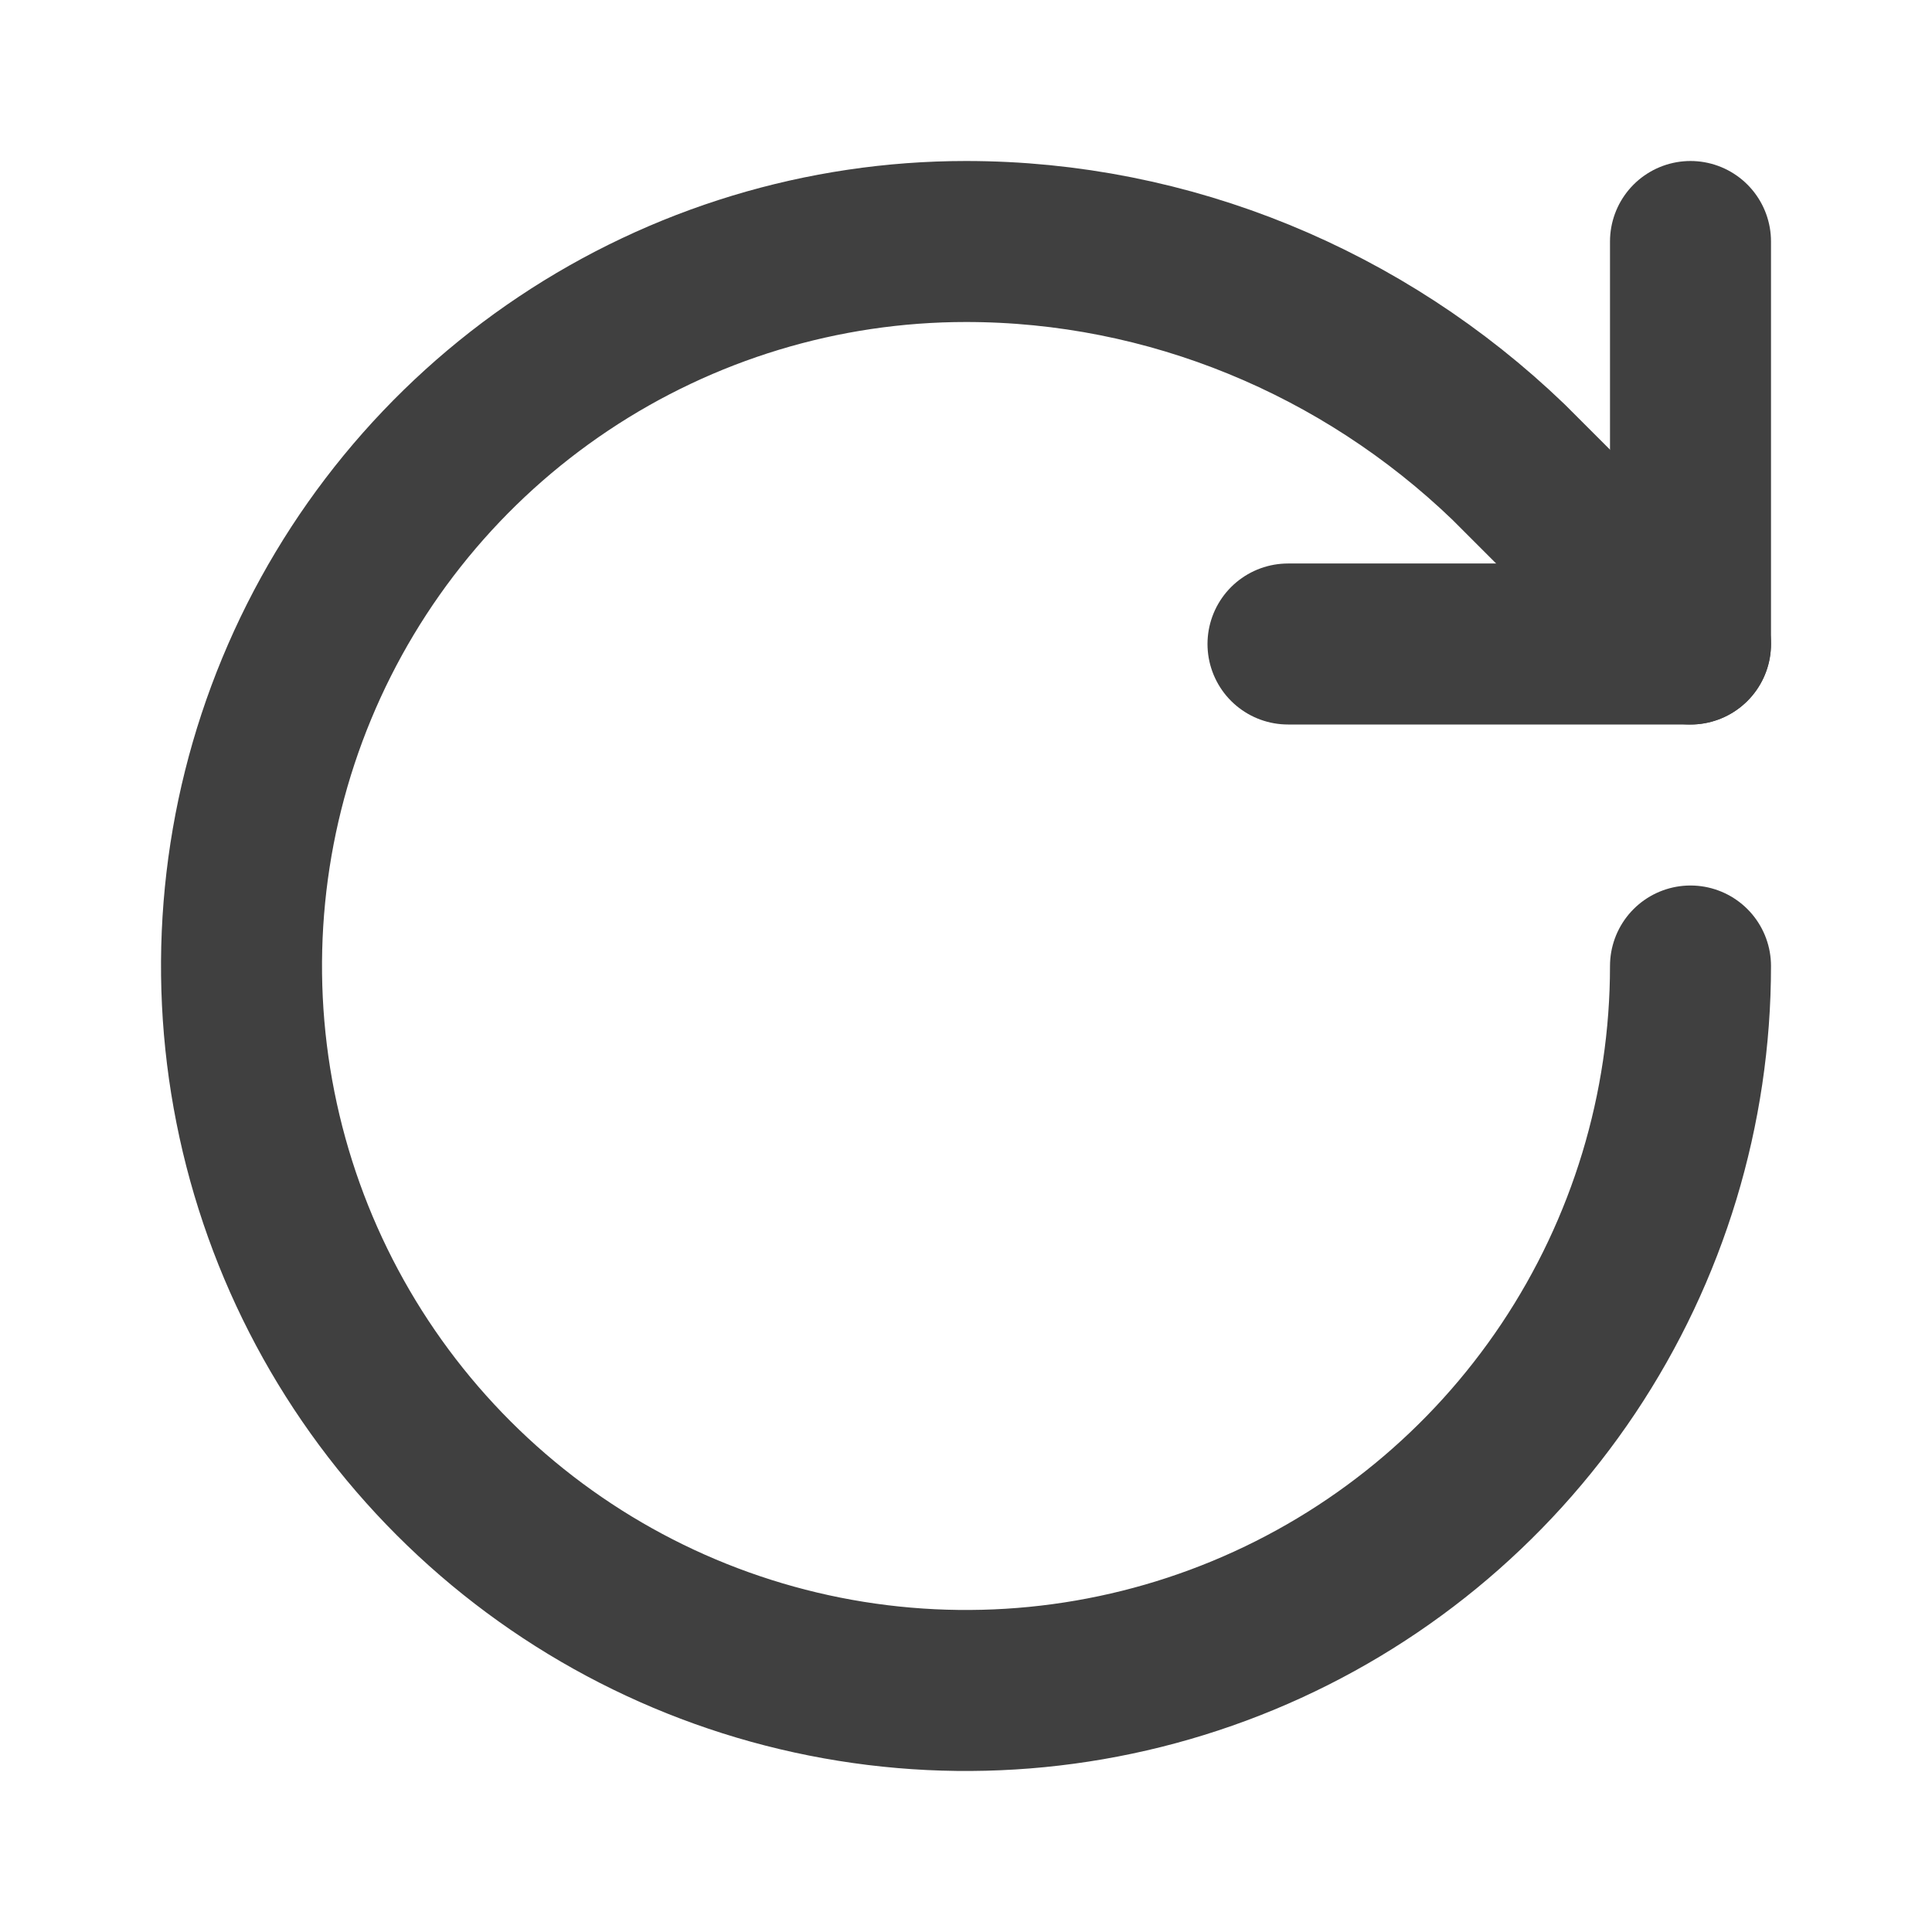
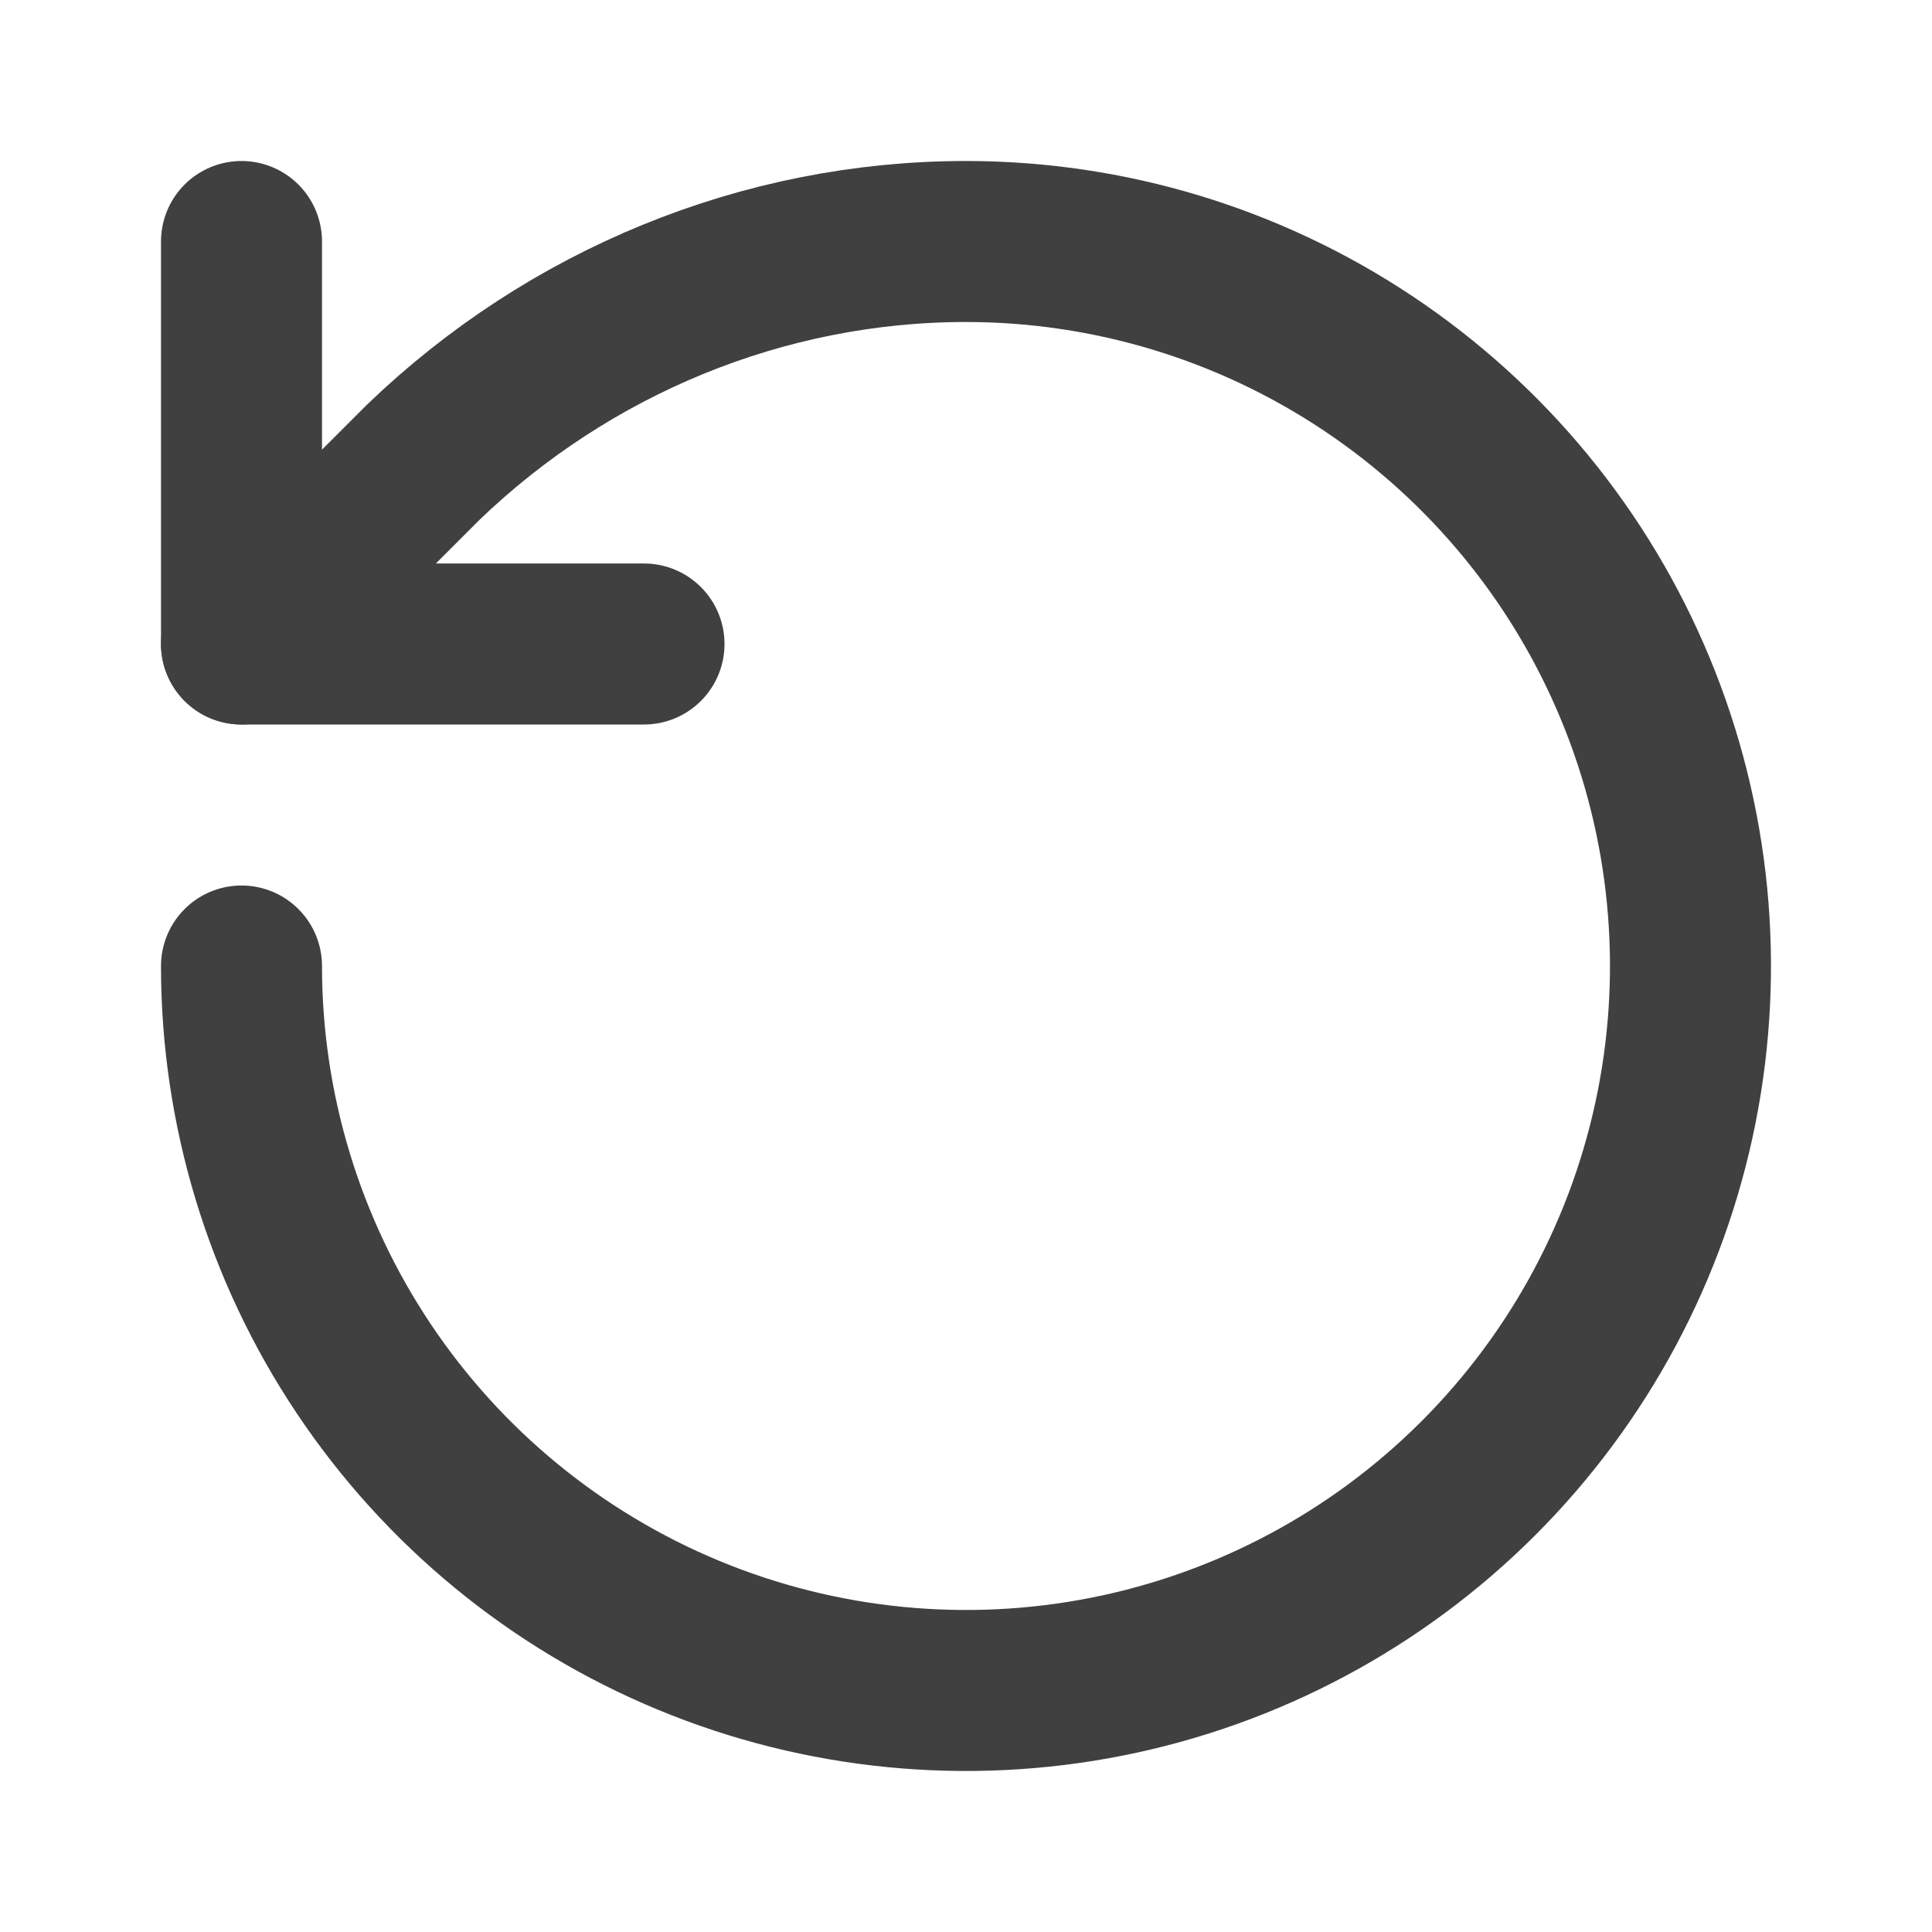
- <svg xmlns="http://www.w3.org/2000/svg" width="24" height="24" viewBox="0 0 24 24" fill="none">
-   <path d="M21 12C21 13.78 20.472 15.52 19.483 17C18.494 18.48 17.089 19.634 15.444 20.315C13.8 20.996 11.99 21.174 10.244 20.827C8.498 20.48 6.895 19.623 5.636 18.364C4.377 17.105 3.52 15.502 3.173 13.756C2.826 12.01 3.004 10.2 3.685 8.556C4.366 6.911 5.52 5.506 7 4.517C8.48 3.528 10.22 3 12 3C14.52 3 16.93 4 18.74 5.74L21 8" stroke="#404040" stroke-width="2" stroke-linecap="round" stroke-linejoin="round" />
-   <path d="M21 3V8H16" stroke="#404040" stroke-width="2" stroke-linecap="round" stroke-linejoin="round" />
+ <svg xmlns="http://www.w3.org/2000/svg" width="24" height="24" viewBox="0 0 24 24" fill="none" version="1.1">
+   <path d="m 3,12 c 0,1.78 0.528,3.52 1.517,5 0.989,1.48 2.394,2.634 4.039,3.315 1.645,0.681 3.454,0.859 5.2,0.512 1.746,-0.347 3.349,-1.204 4.608,-2.463 1.259,-1.259 2.116,-2.862 2.463,-4.608 0.347,-1.746 0.169,-3.555 -0.512,-5.2 C 19.634,6.911 18.48,5.506 17,4.517 15.52,3.528 13.78,3 12,3 9.48,3 7.07,4 5.26,5.74 l -2.26,2.26" stroke="#404040" stroke-width="2" stroke-linecap="round" stroke-linejoin="round" id="path1" />
+   <path d="m 3,3 v 5 h 5" stroke="#404040" stroke-width="2" stroke-linecap="round" stroke-linejoin="round" id="path2" />
</svg>
